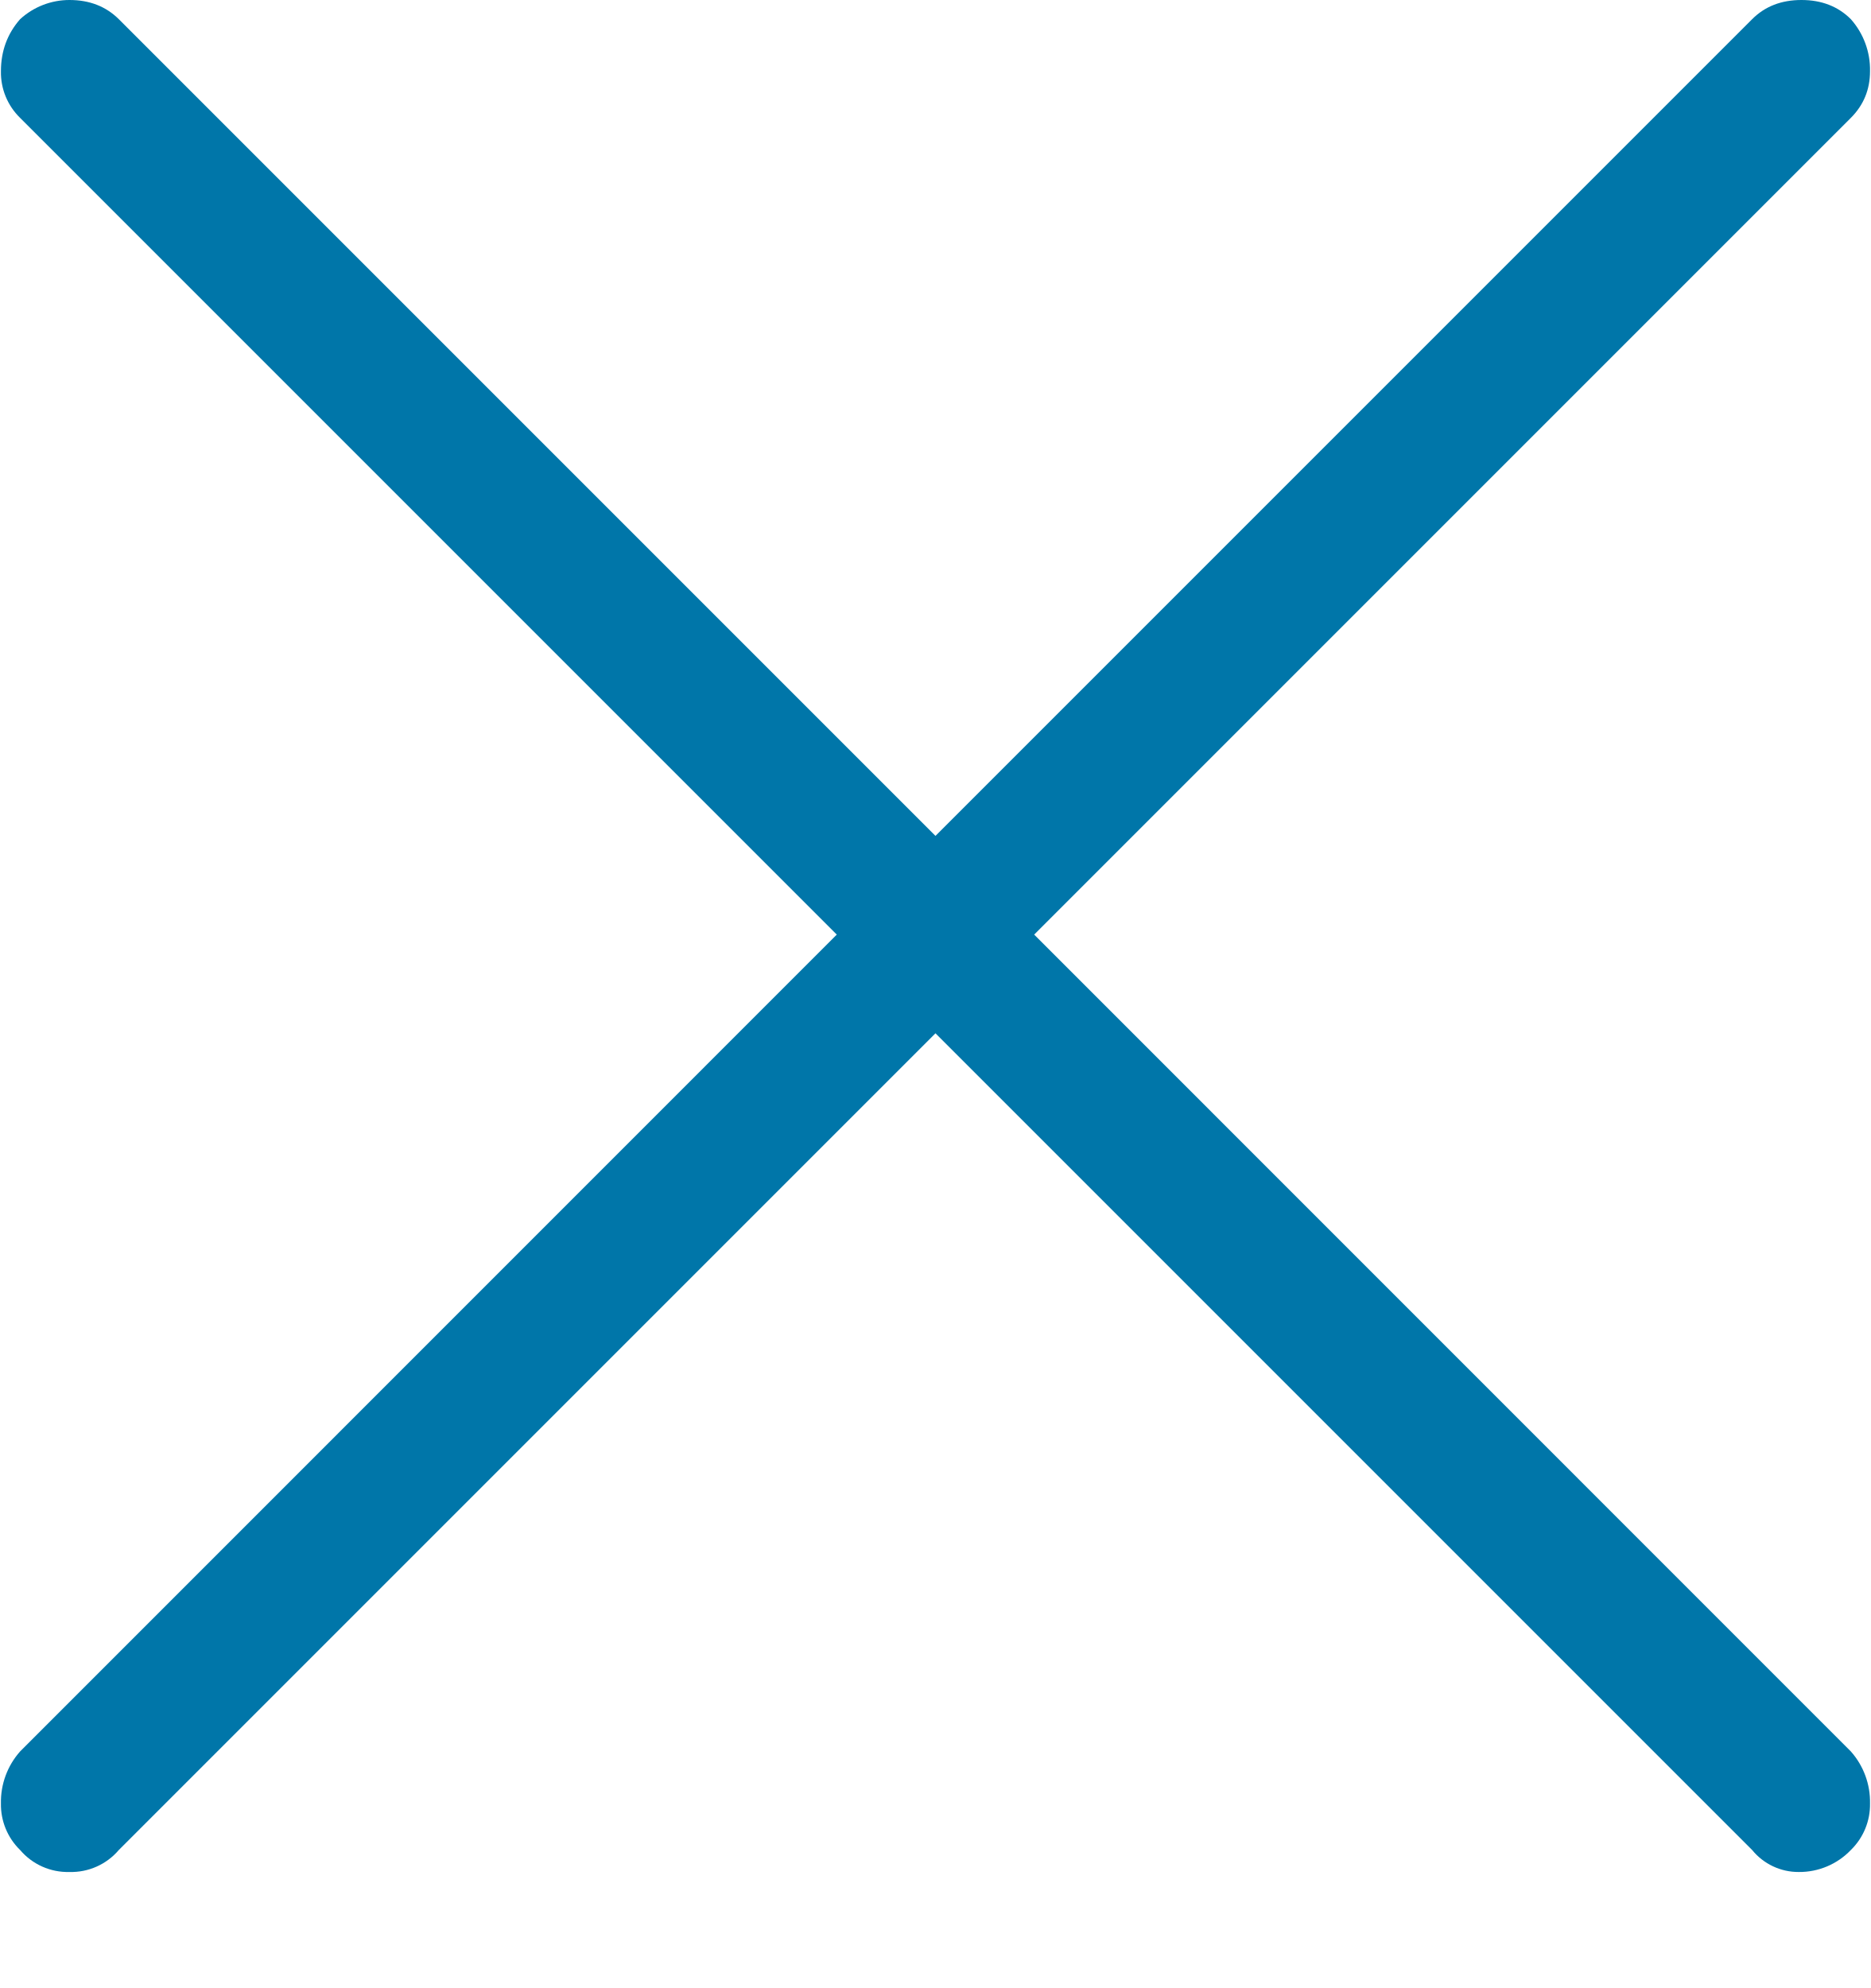
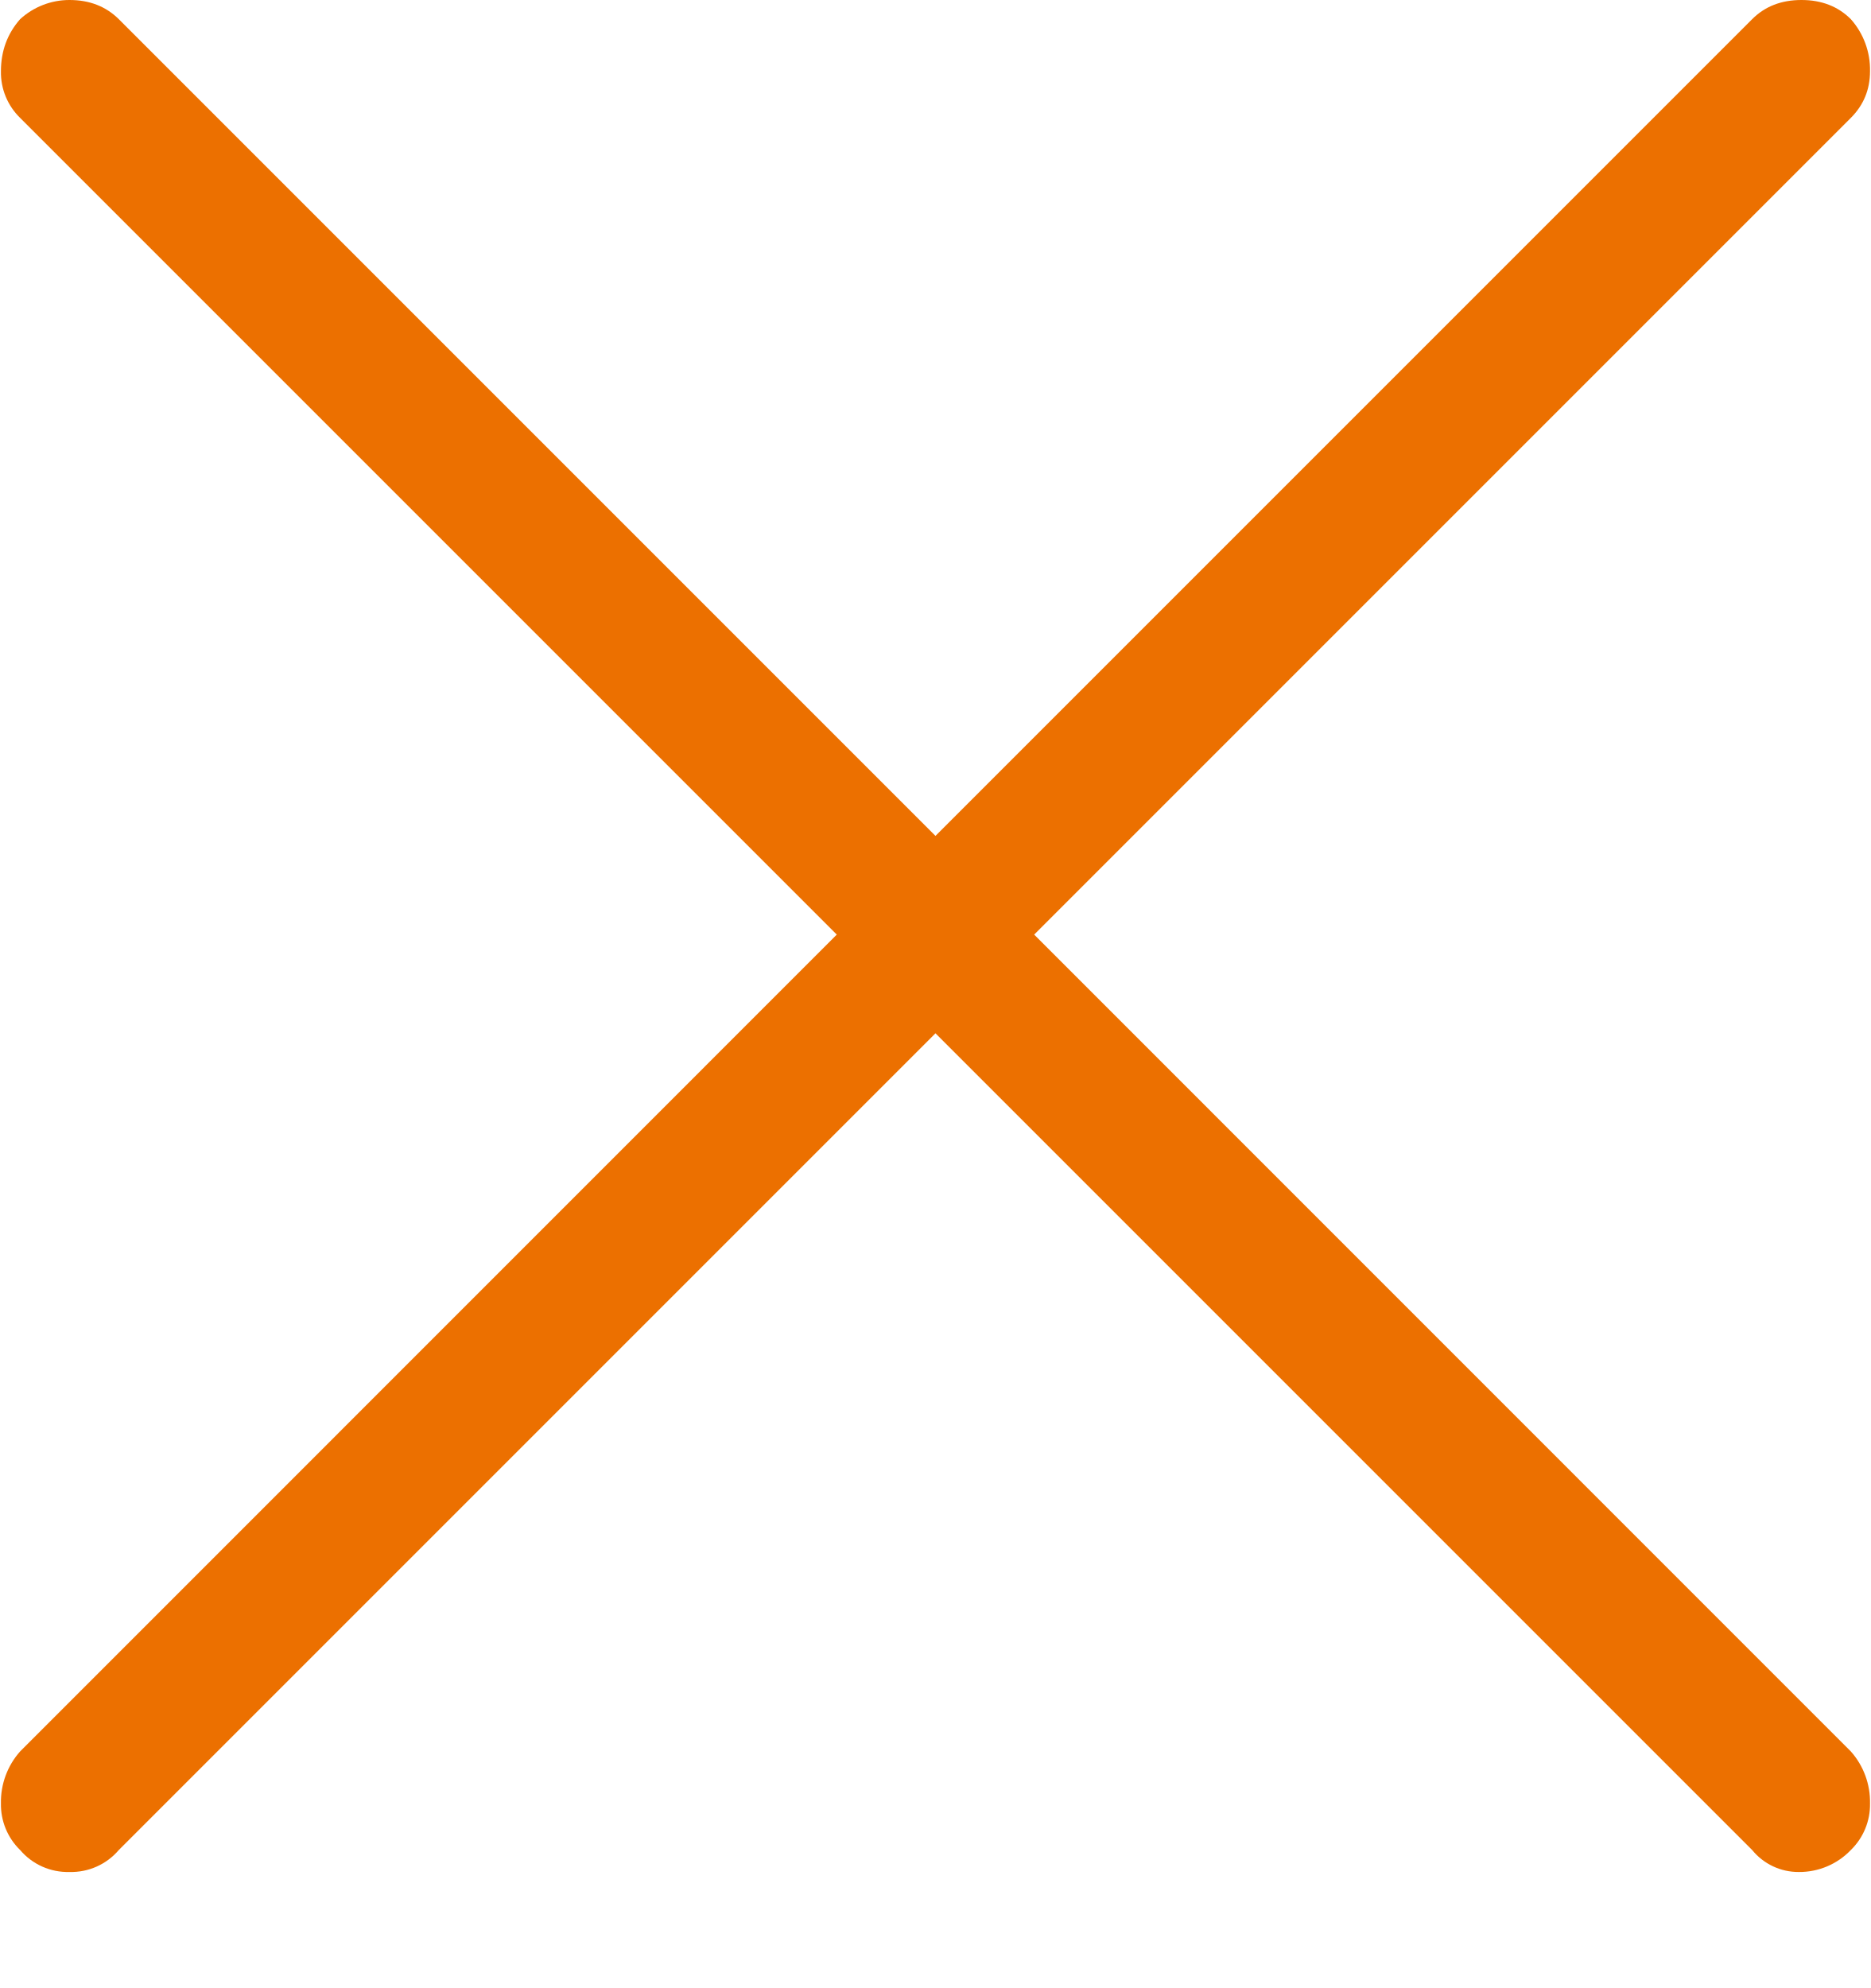
<svg xmlns="http://www.w3.org/2000/svg" width="16" height="17" fill="none">
-   <path d="M15.828 14.977a.65.65 0 01.164.445.542.542 0 01-.164.398.608.608 0 01-.445.188.51.51 0 01-.399-.188L8 8.836 1.016 15.82a.535.535 0 01-.422.188.535.535 0 01-.422-.188.542.542 0 01-.164-.398.65.65 0 01.164-.445l6.984-6.985L.172 1.008A.542.542 0 01.008.609c0-.171.054-.32.164-.445A.624.624 0 01.594 0c.172 0 .312.055.422.164L8 7.148 14.984.164c.11-.11.25-.164.422-.164s.313.055.422.164a.65.65 0 01.164.445c0 .157-.055.29-.164.399L8.844 7.992l6.984 6.985z" fill="#0076A9" />
+   <path d="M15.828 14.977a.65.65 0 01.164.445.542.542 0 01-.164.398.608.608 0 01-.445.188.51.51 0 01-.399-.188L8 8.836 1.016 15.82a.535.535 0 01-.422.188.535.535 0 01-.422-.188.542.542 0 01-.164-.398.65.65 0 01.164-.445l6.984-6.985L.172 1.008A.542.542 0 01.008.609c0-.171.054-.32.164-.445A.624.624 0 01.594 0c.172 0 .312.055.422.164L8 7.148 14.984.164c.11-.11.25-.164.422-.164s.313.055.422.164a.65.65 0 01.164.445c0 .157-.055.29-.164.399L8.844 7.992l6.984 6.985z" fill="#EC7000" />
</svg>
